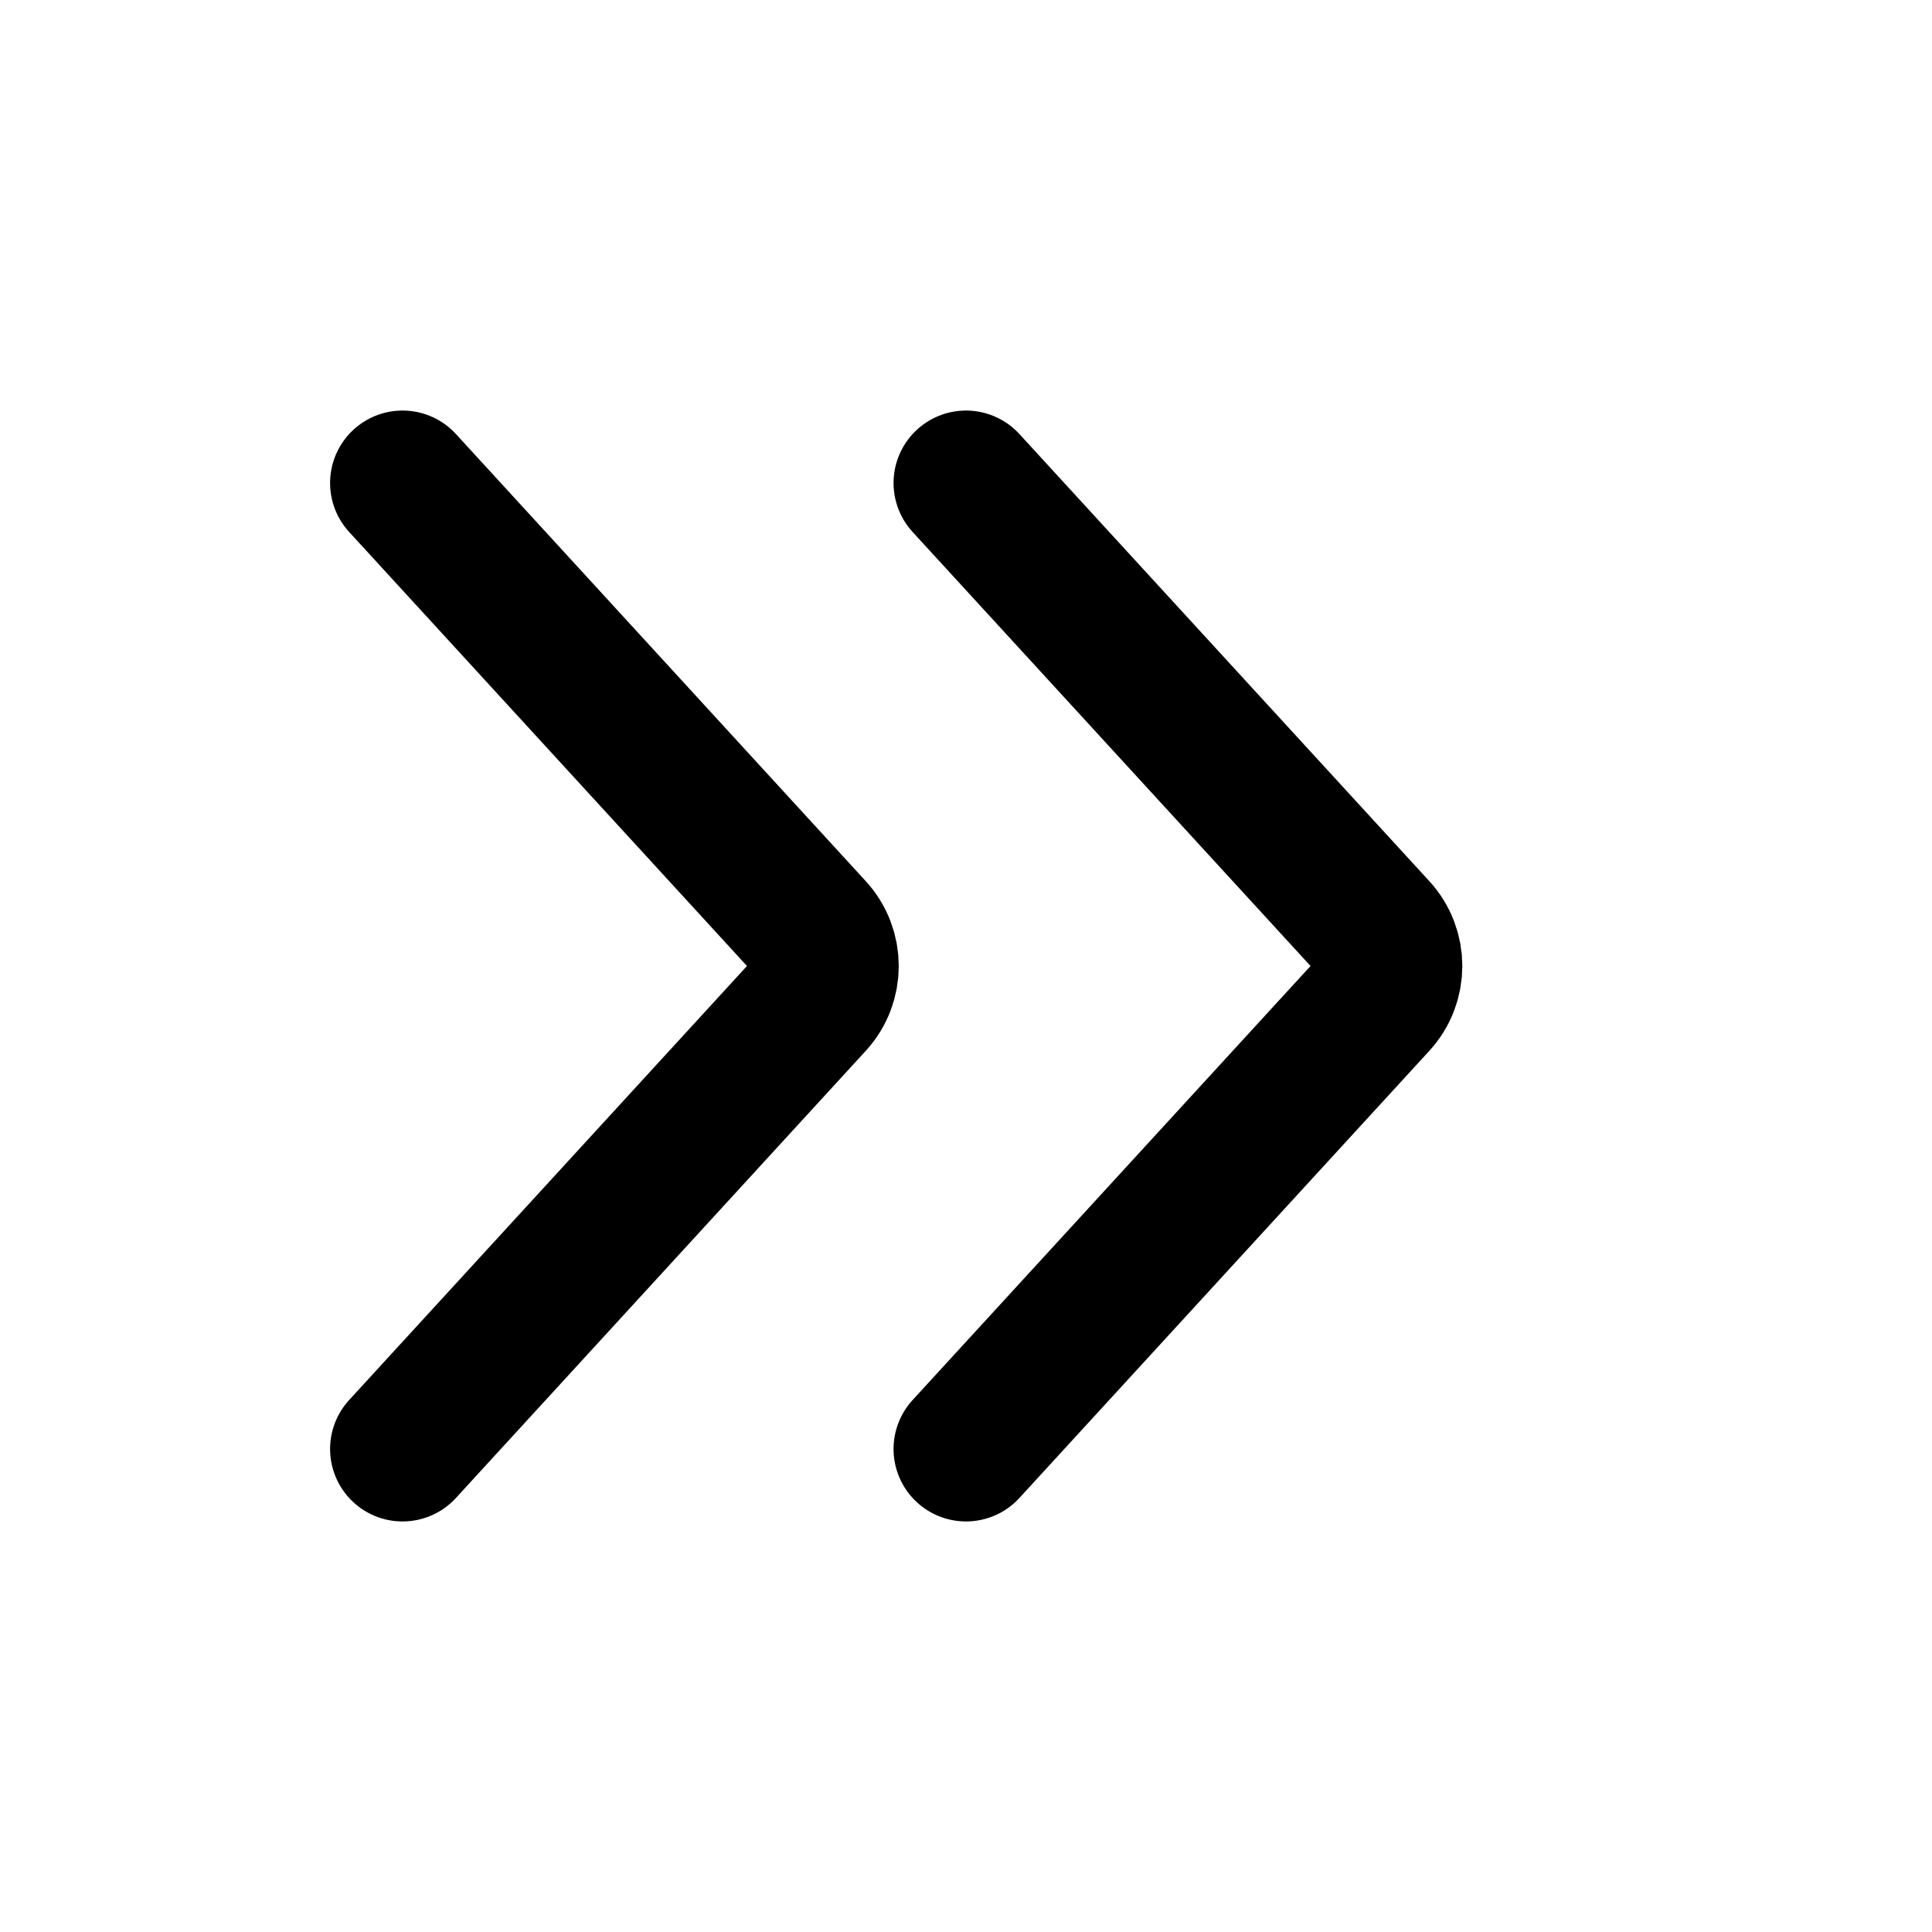
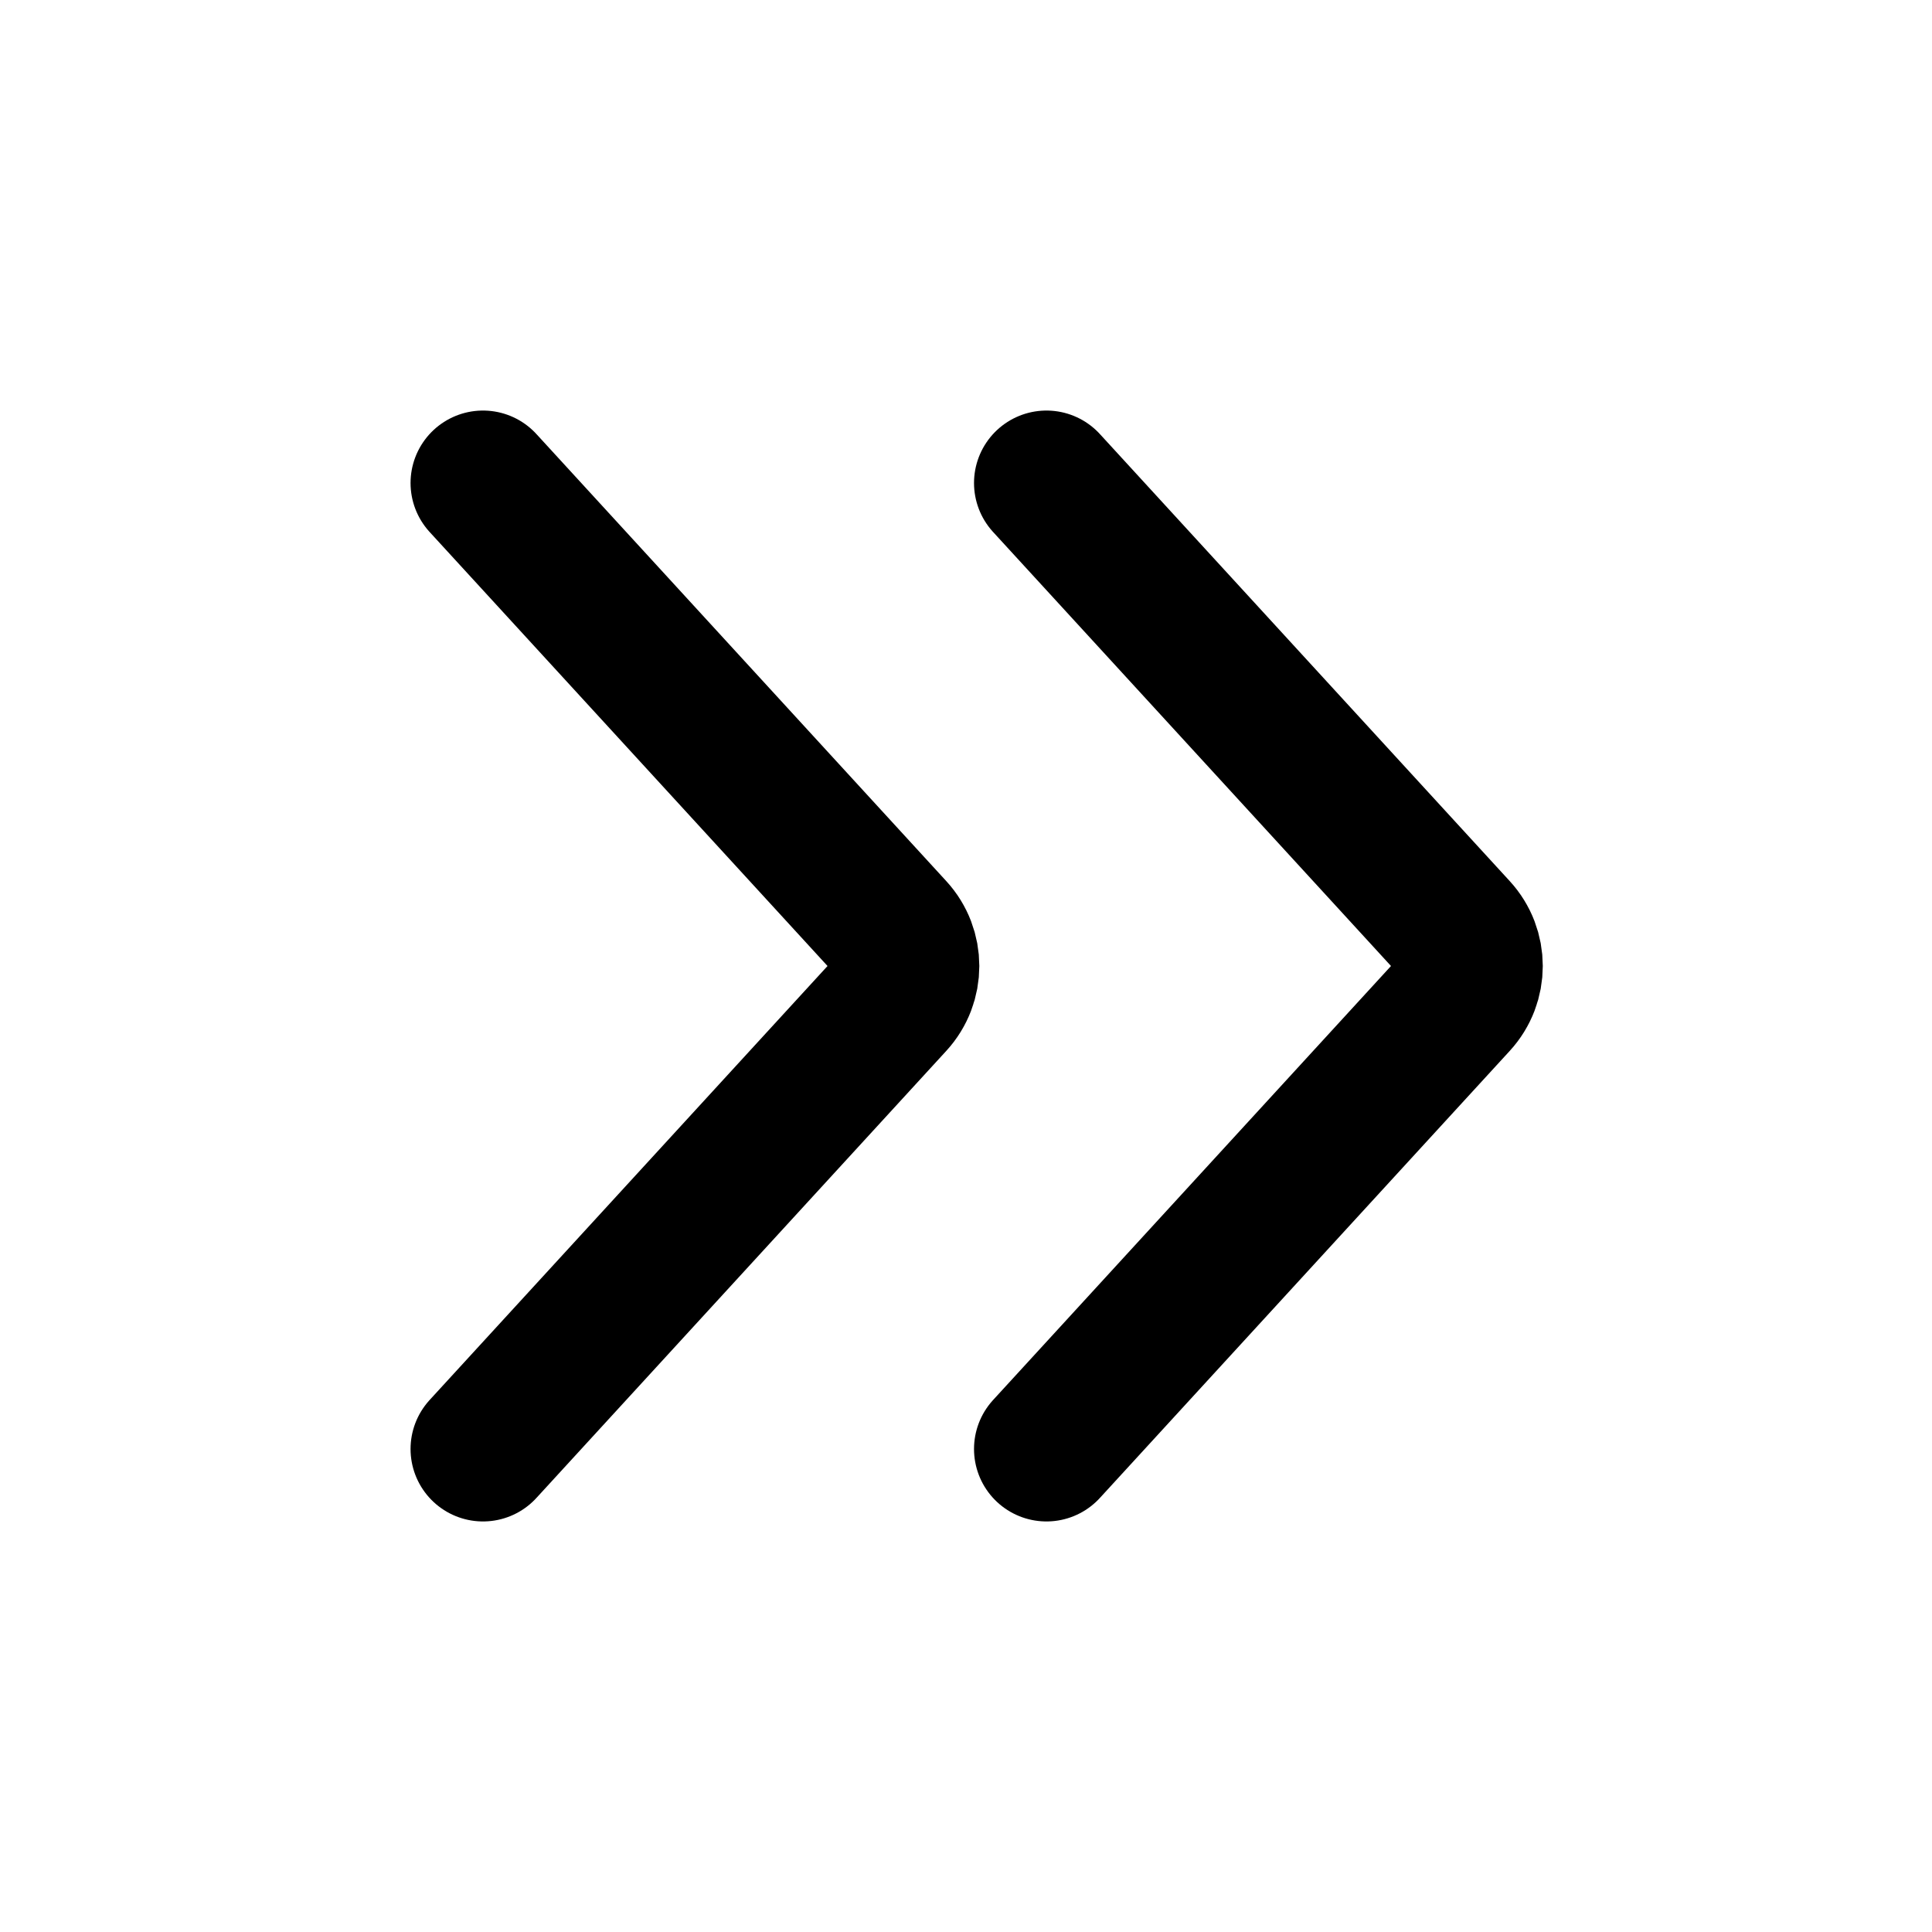
<svg xmlns="http://www.w3.org/2000/svg" width="20" height="20" viewBox="0 0 20 20" fill="none" stroke="currentColor" color="currentColor" stroke-width="1.5" stroke-linecap="round" stroke-linejoin="round" stroke-miterlimit="3" focusable="false" aria-hidden="true">
-   <path d="M4.167 5L8.409 9.628A0.55 0.55 0 0 1 8.409 10.372L4.167 15" />
-   <path d="M10 5L14.243 9.628A0.55 0.55 0 0 1 14.243 10.372L10 15" />
+   <path d="M5 5L9.243 9.628A0.55 0.55 0 0 1 9.243 10.372L5 15" />
+   <path d="M10.833 5L15.076 9.628A0.55 0.55 0 0 1 15.076 10.372L10.833 15" />
</svg>
